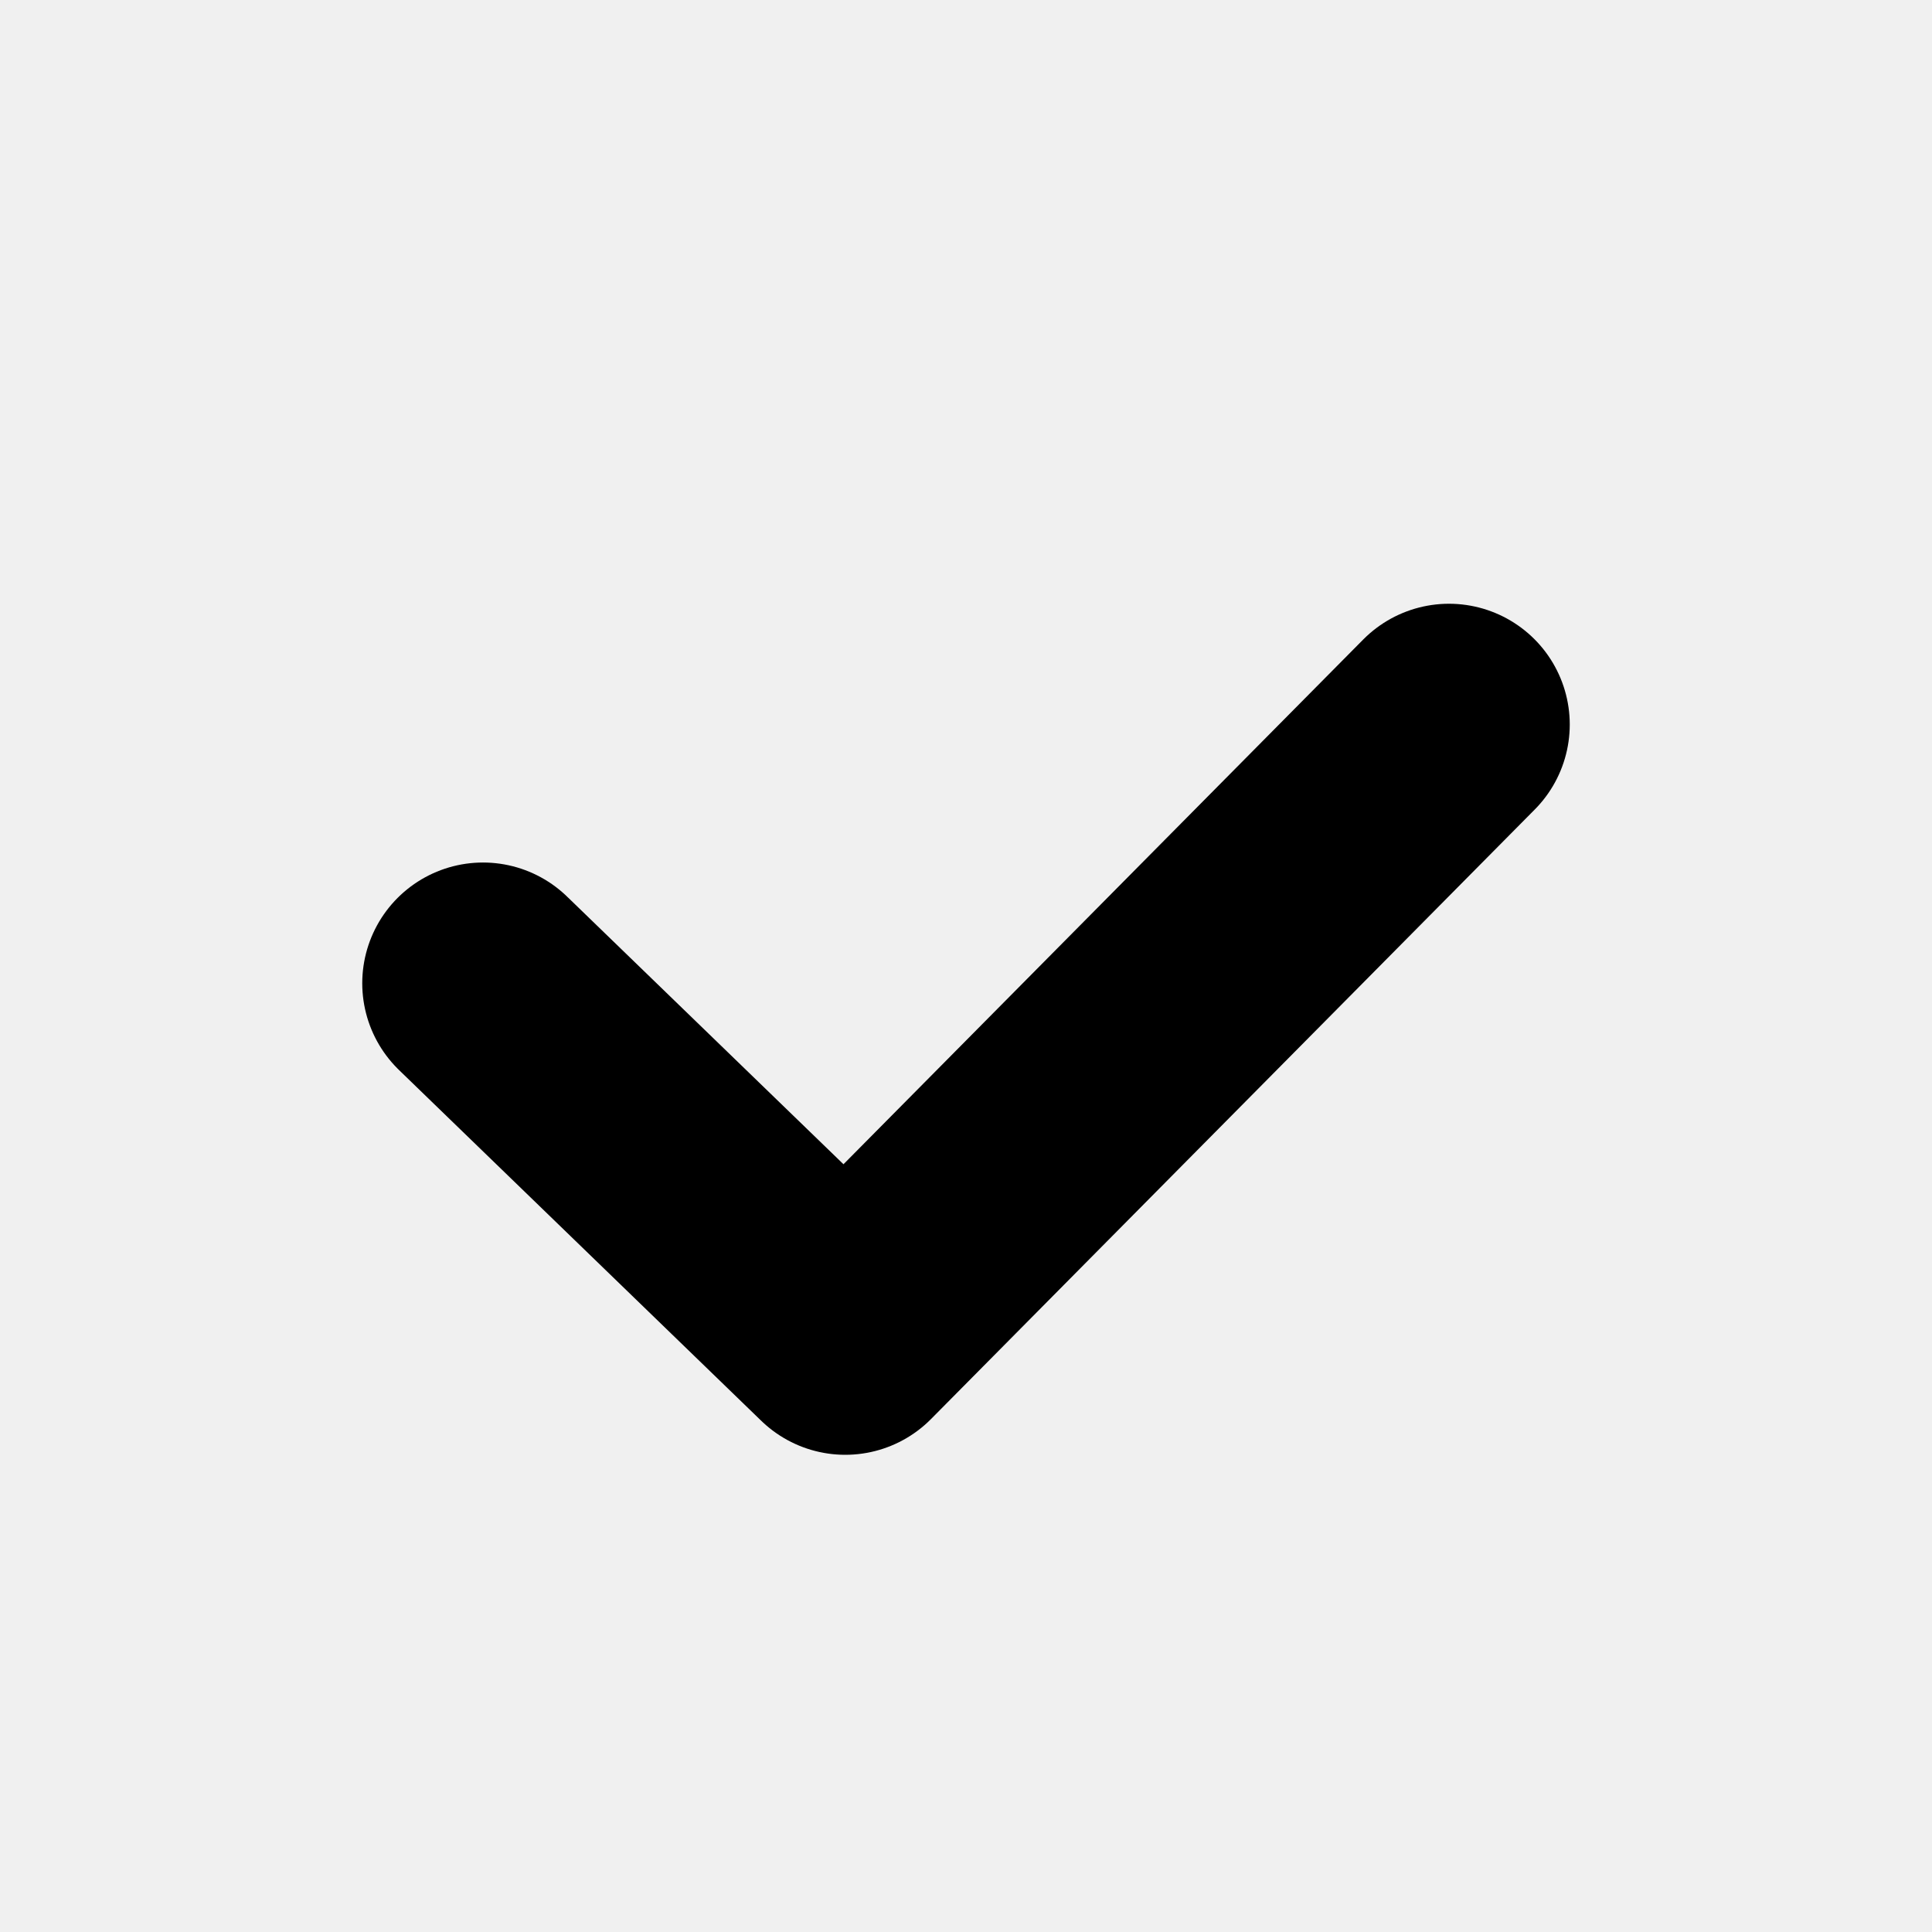
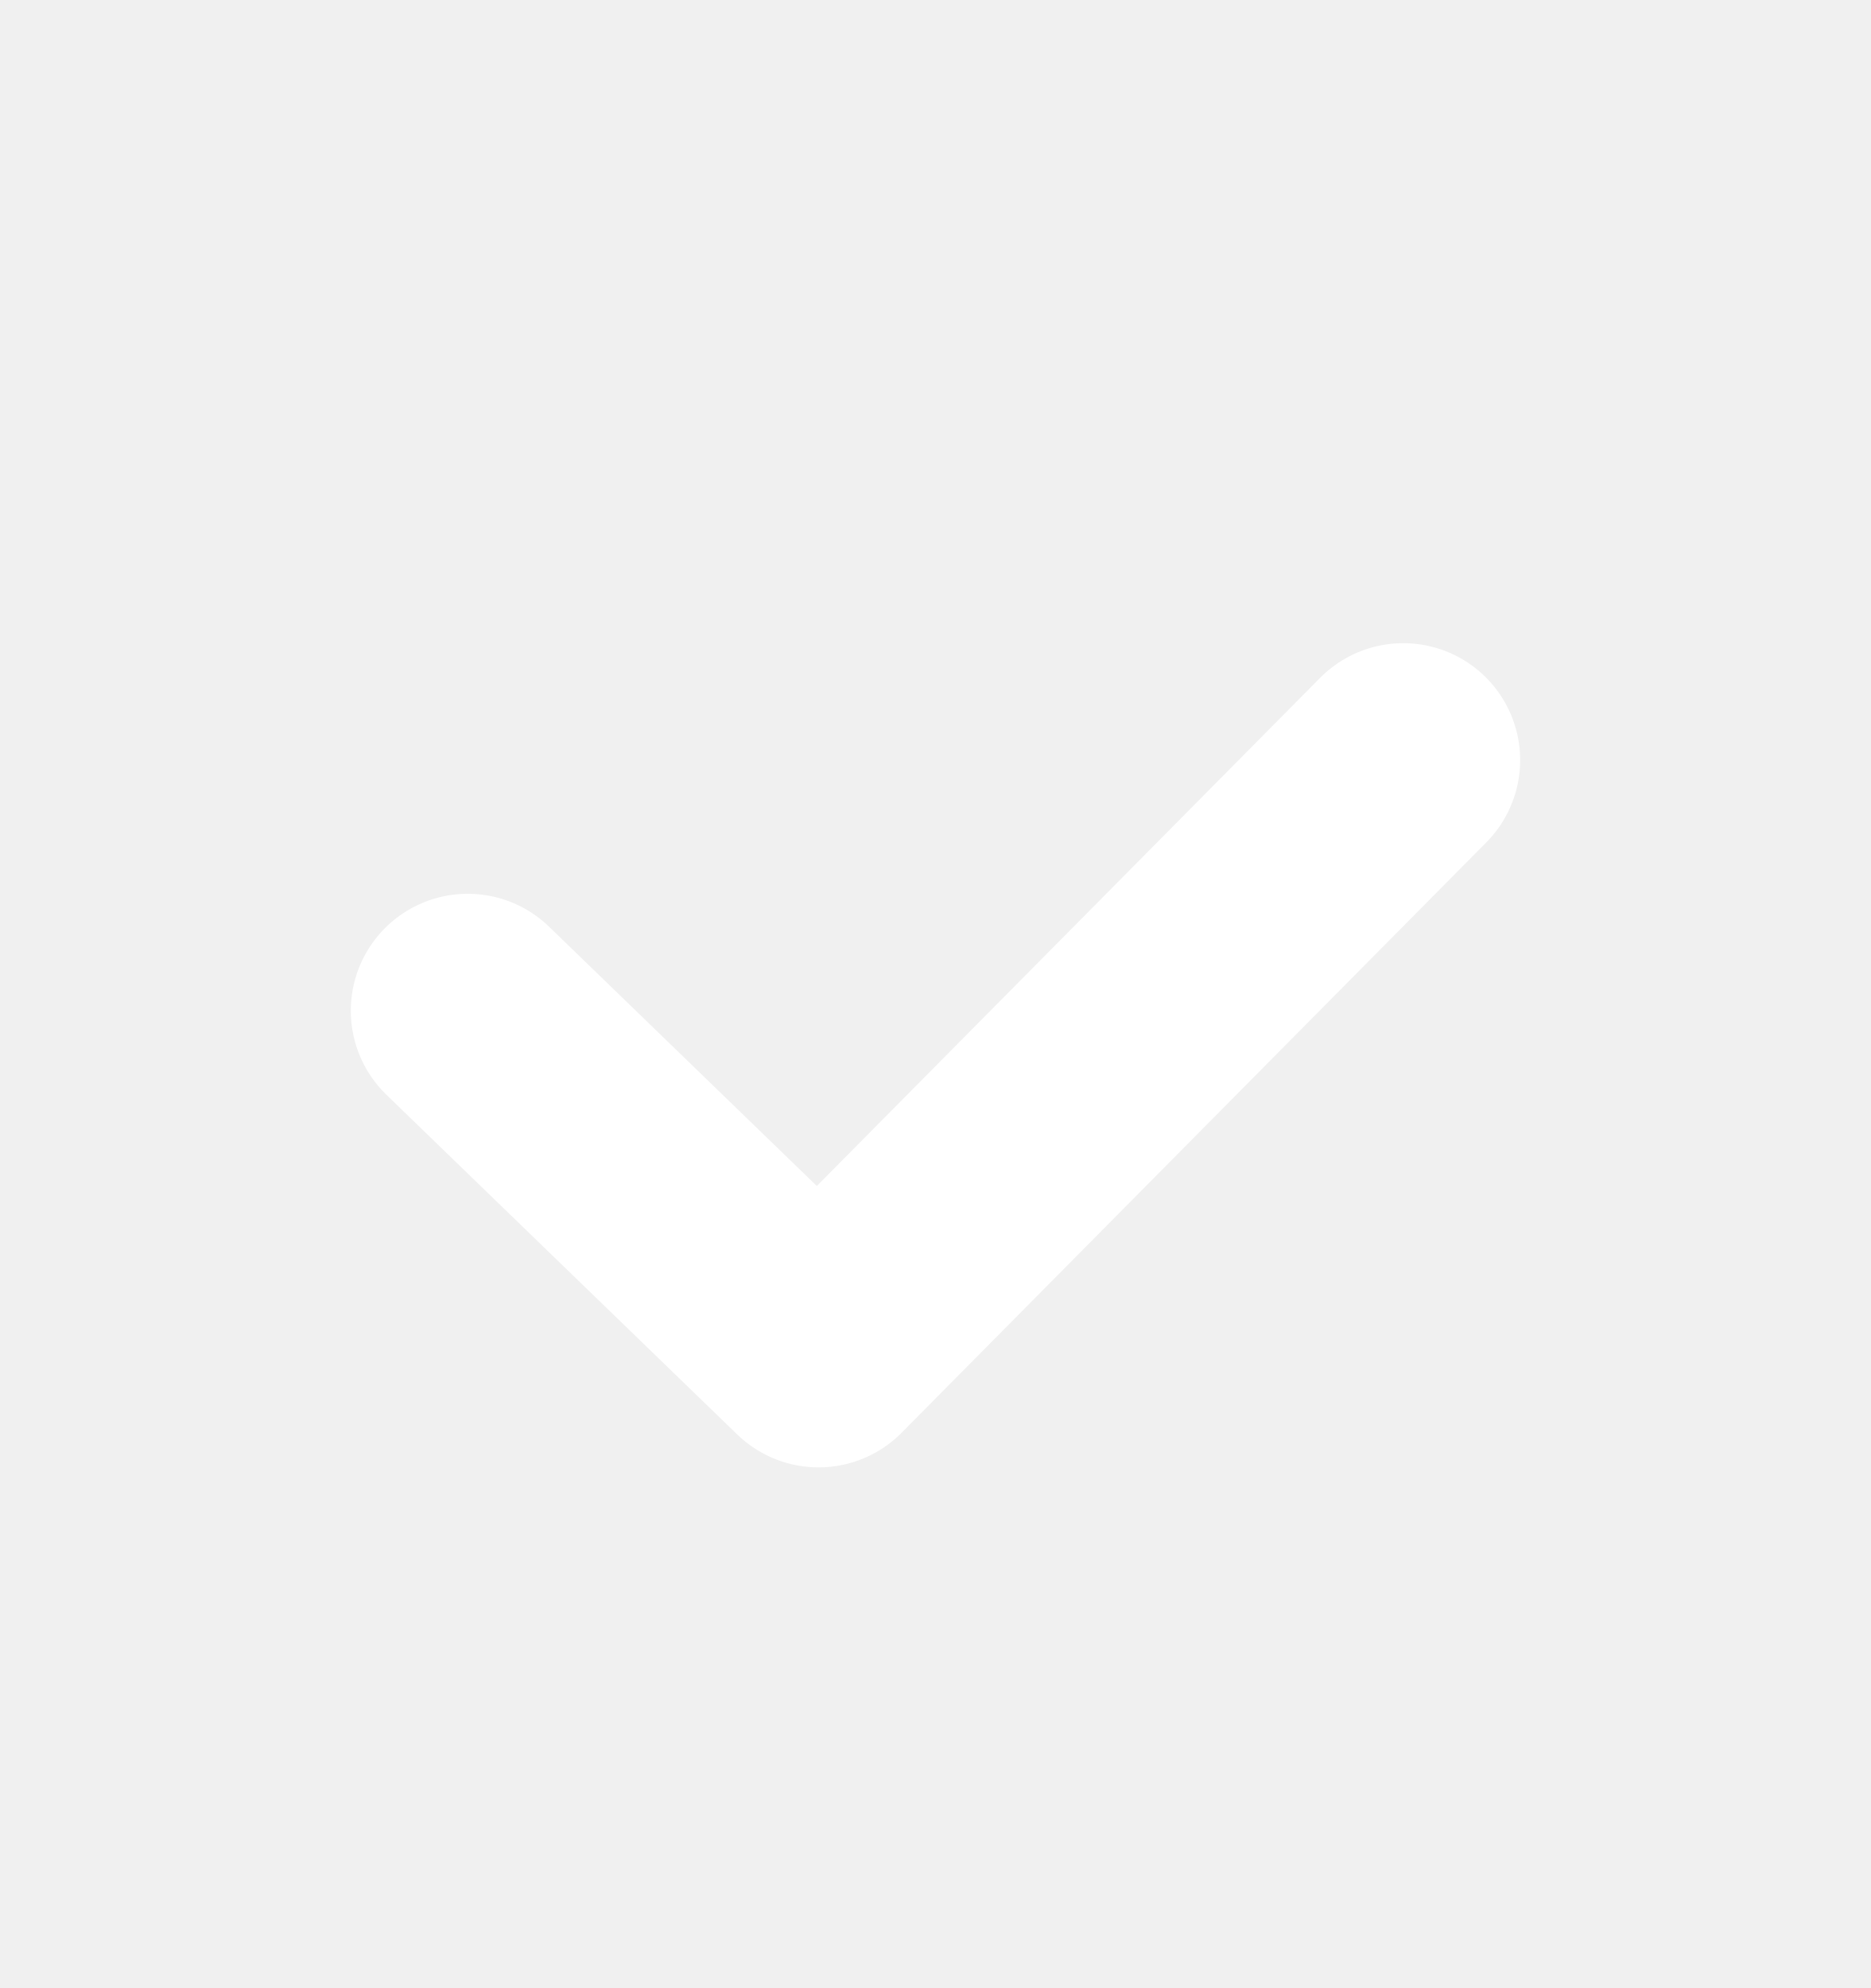
- <svg xmlns="http://www.w3.org/2000/svg" width="16" height="16" viewBox="0 0 16 16" fill="none">
-   <path d="M4 8.143L7 11.048L12 6" stroke="black" stroke-width="2" stroke-linecap="round" stroke-linejoin="round" />
+ <svg xmlns="http://www.w3.org/2000/svg" width="16" height="17" viewBox="0 0 16 17" fill="none">
+   <path d="M4 8.643L7 11.548L12 6.5" stroke="white" stroke-width="2" stroke-linecap="round" stroke-linejoin="round" />
</svg>
